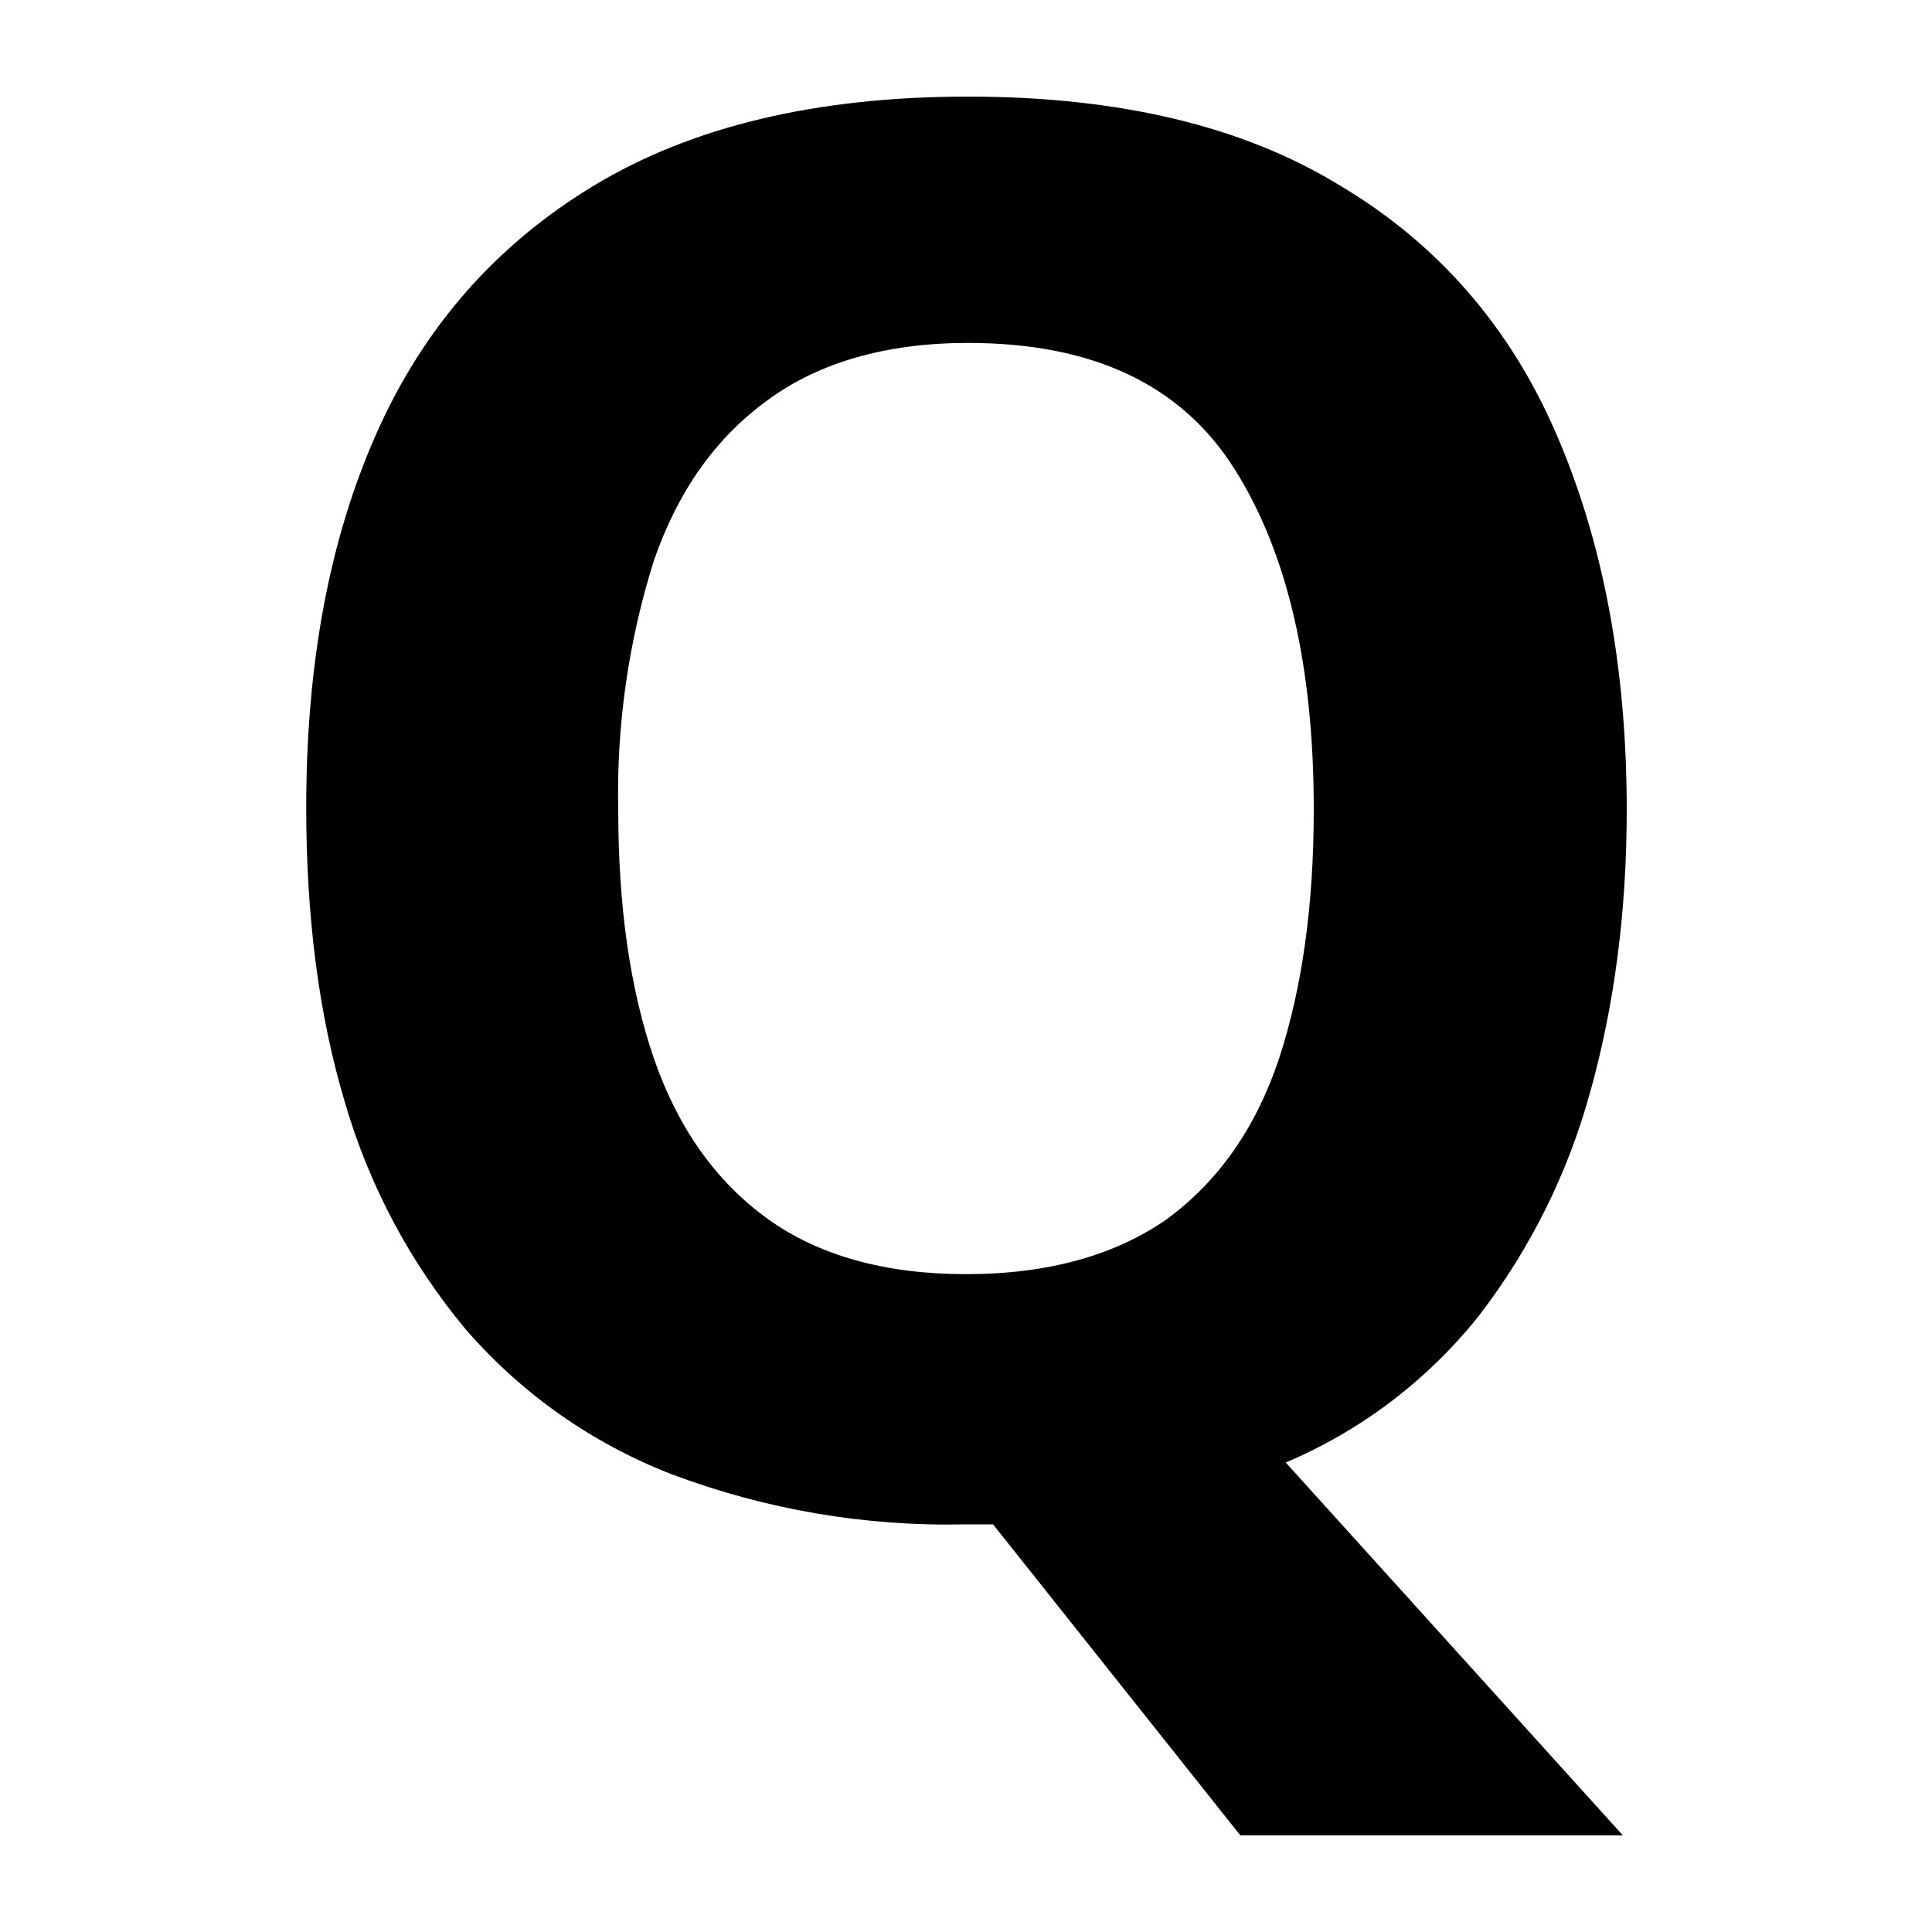
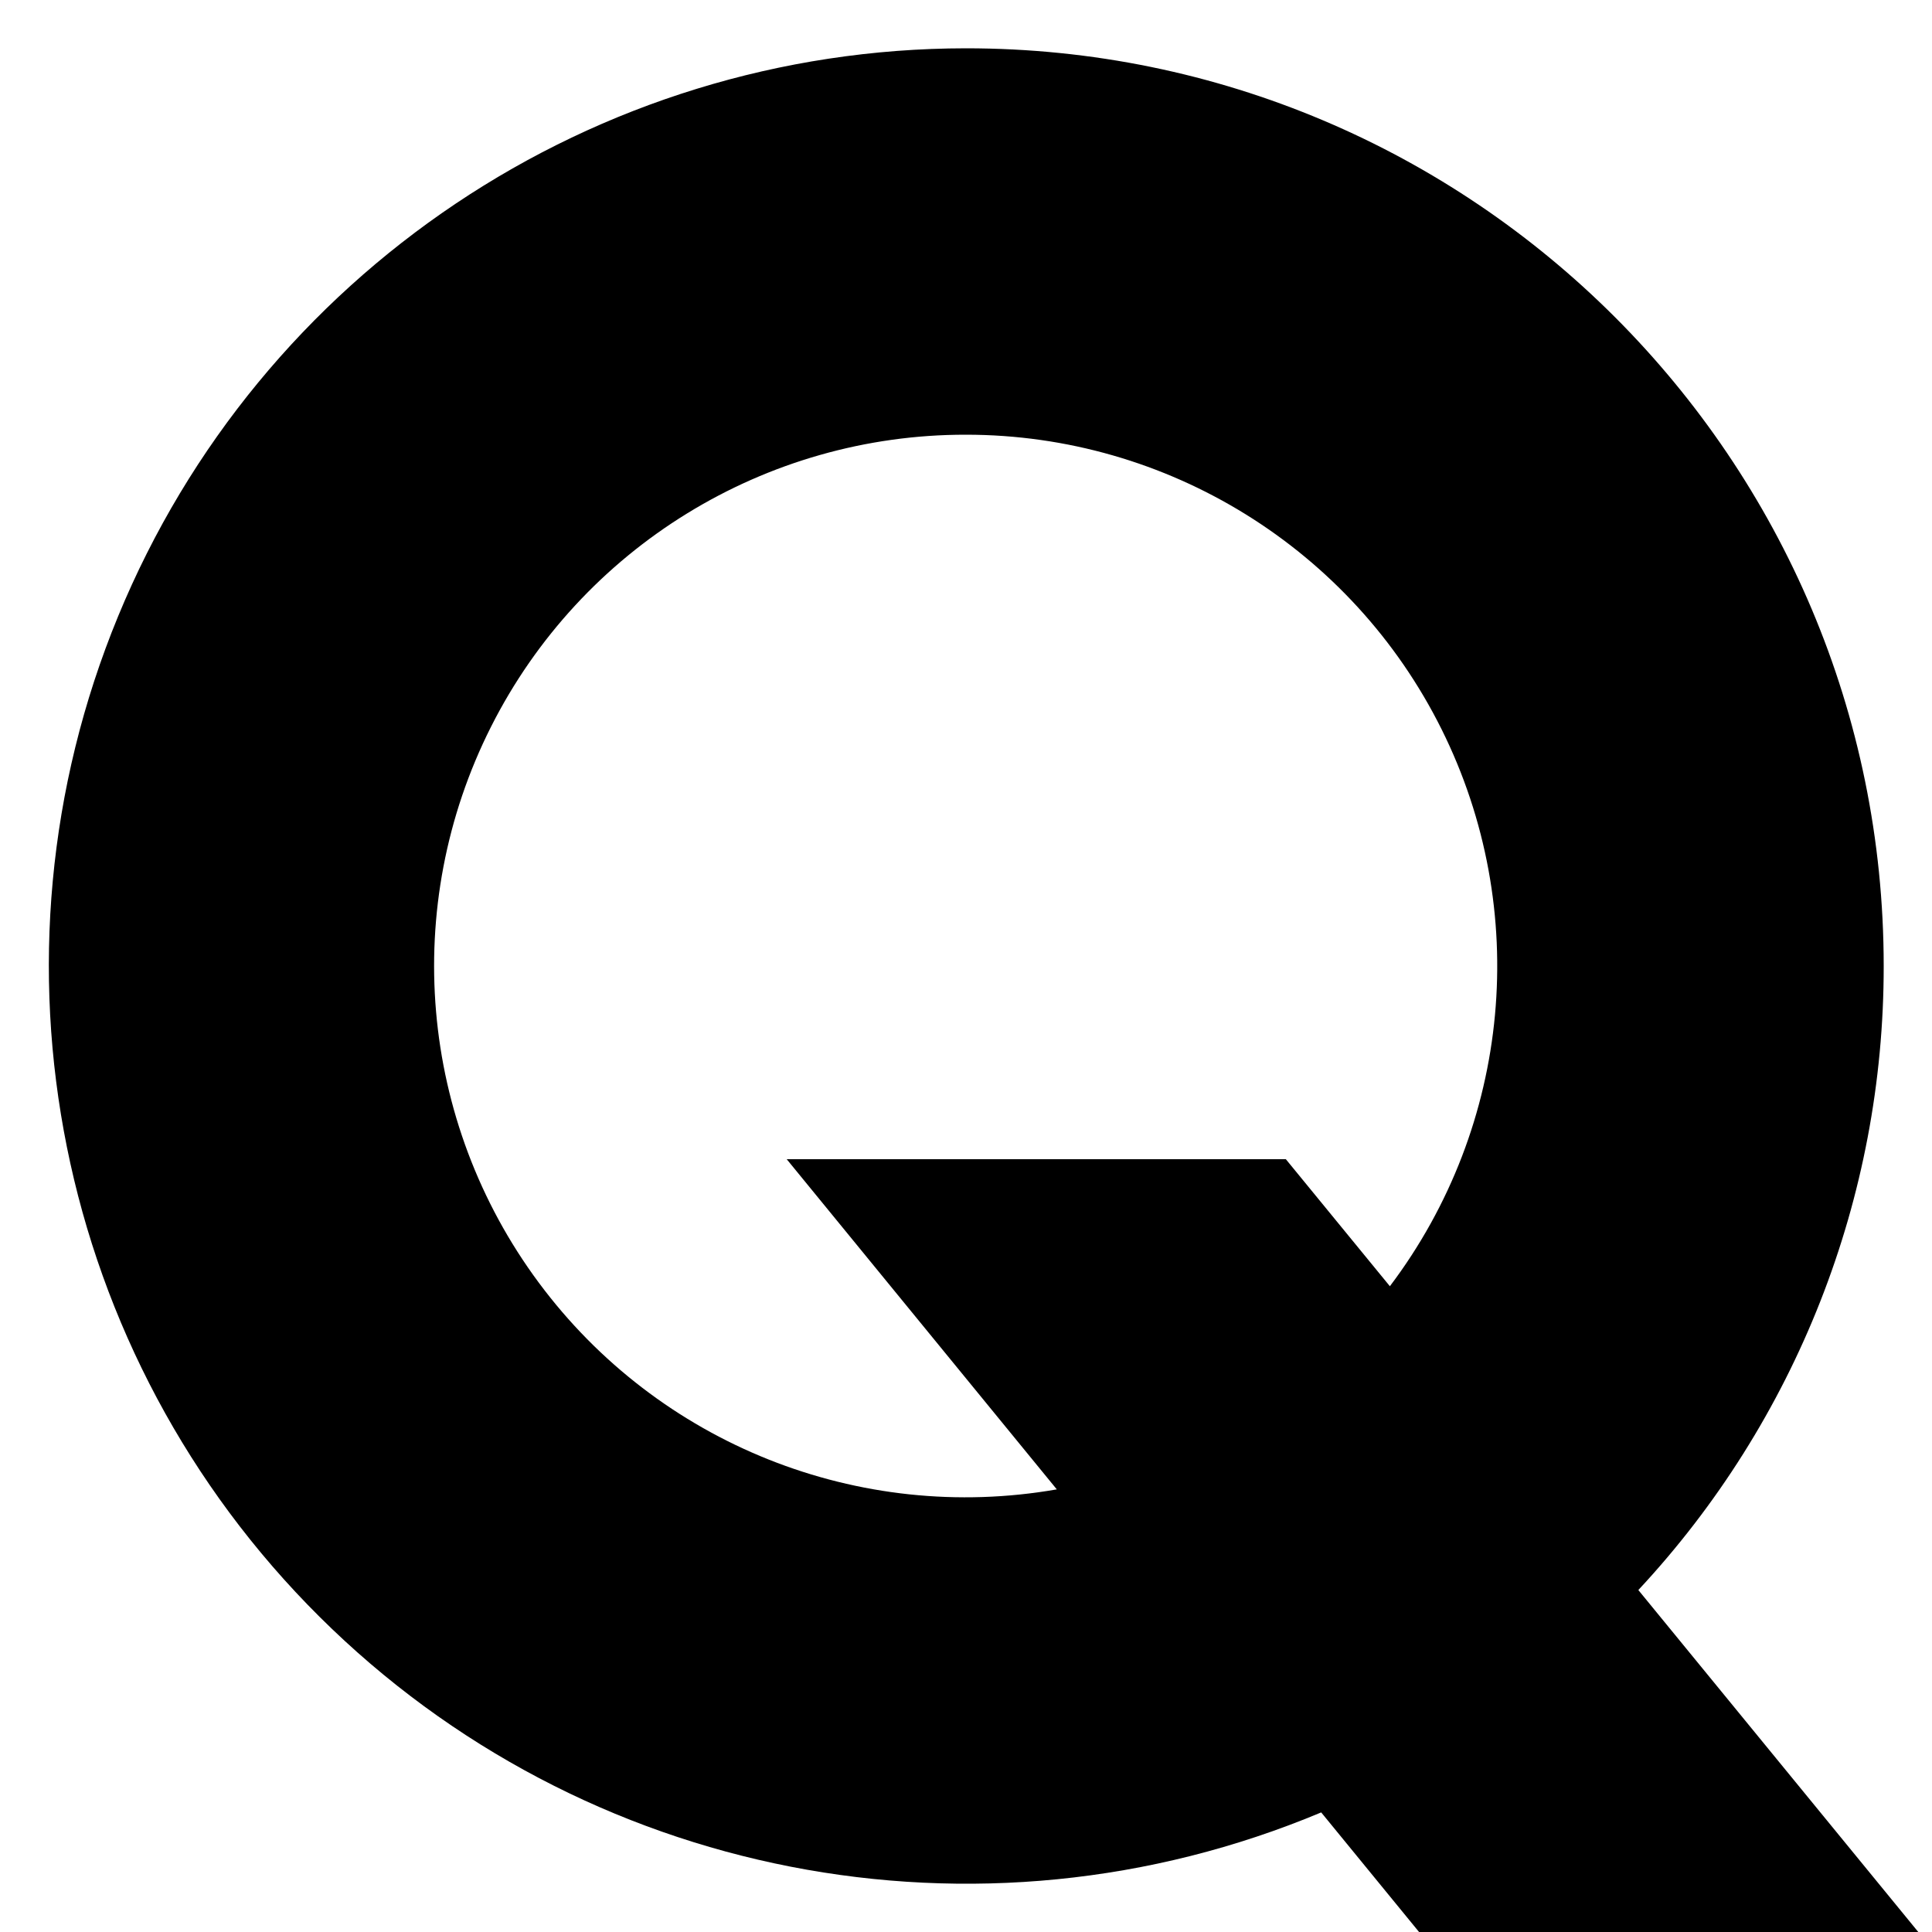
<svg xmlns="http://www.w3.org/2000/svg" width="20" height="20" viewBox="0 0 20 20">
-   <path d="M16.84 8.38c0 1.06-.13 2.04-.38 2.93a6.7 6.7 0 0 1-1.15 2.31 5.1 5.1 0 0 1-2 1.52L16.8 19h-3.96l-2.56-3.22H10a8.1 8.1 0 0 1-3.05-.52 5.4 5.4 0 0 1-2.13-1.5 6.5 6.5 0 0 1-1.25-2.35c-.27-.9-.4-1.92-.4-3.05 0-1.49.24-2.78.73-3.88s1.24-1.95 2.25-2.56S8.45 1 10.02 1c1.55 0 2.84.3 3.85.92 1.01.6 1.76 1.46 2.24 2.57s.73 2.4.73 3.9zm-10.44 0c0 1 .12 1.85.37 2.58.25.72.64 1.27 1.18 1.66.53.38 1.22.57 2.05.57.86 0 1.55-.2 2.08-.57.53-.39.92-.94 1.16-1.66q.36-1.095.36-2.58c0-1.5-.28-2.68-.83-3.54s-1.46-1.29-2.75-1.29c-.84 0-1.54.2-2.07.59-.54.39-.93.94-1.18 1.66a8 8 0 0 0-.37 2.58" />
+   <path d="M10 .5a9.5 9.5 0 0 1 9.5 9.5 9.46 9.46 0 0 1-2.54 6.46L19.858 20H14.69l-1.013-1.238A9.5 9.5 0 1 1 10 .5m0 4a5.5 5.5 0 1 0 .94 10.918L8.144 12h5.167l1.077 1.315A5.5 5.5 0 0 0 10 4.5" />
</svg>
